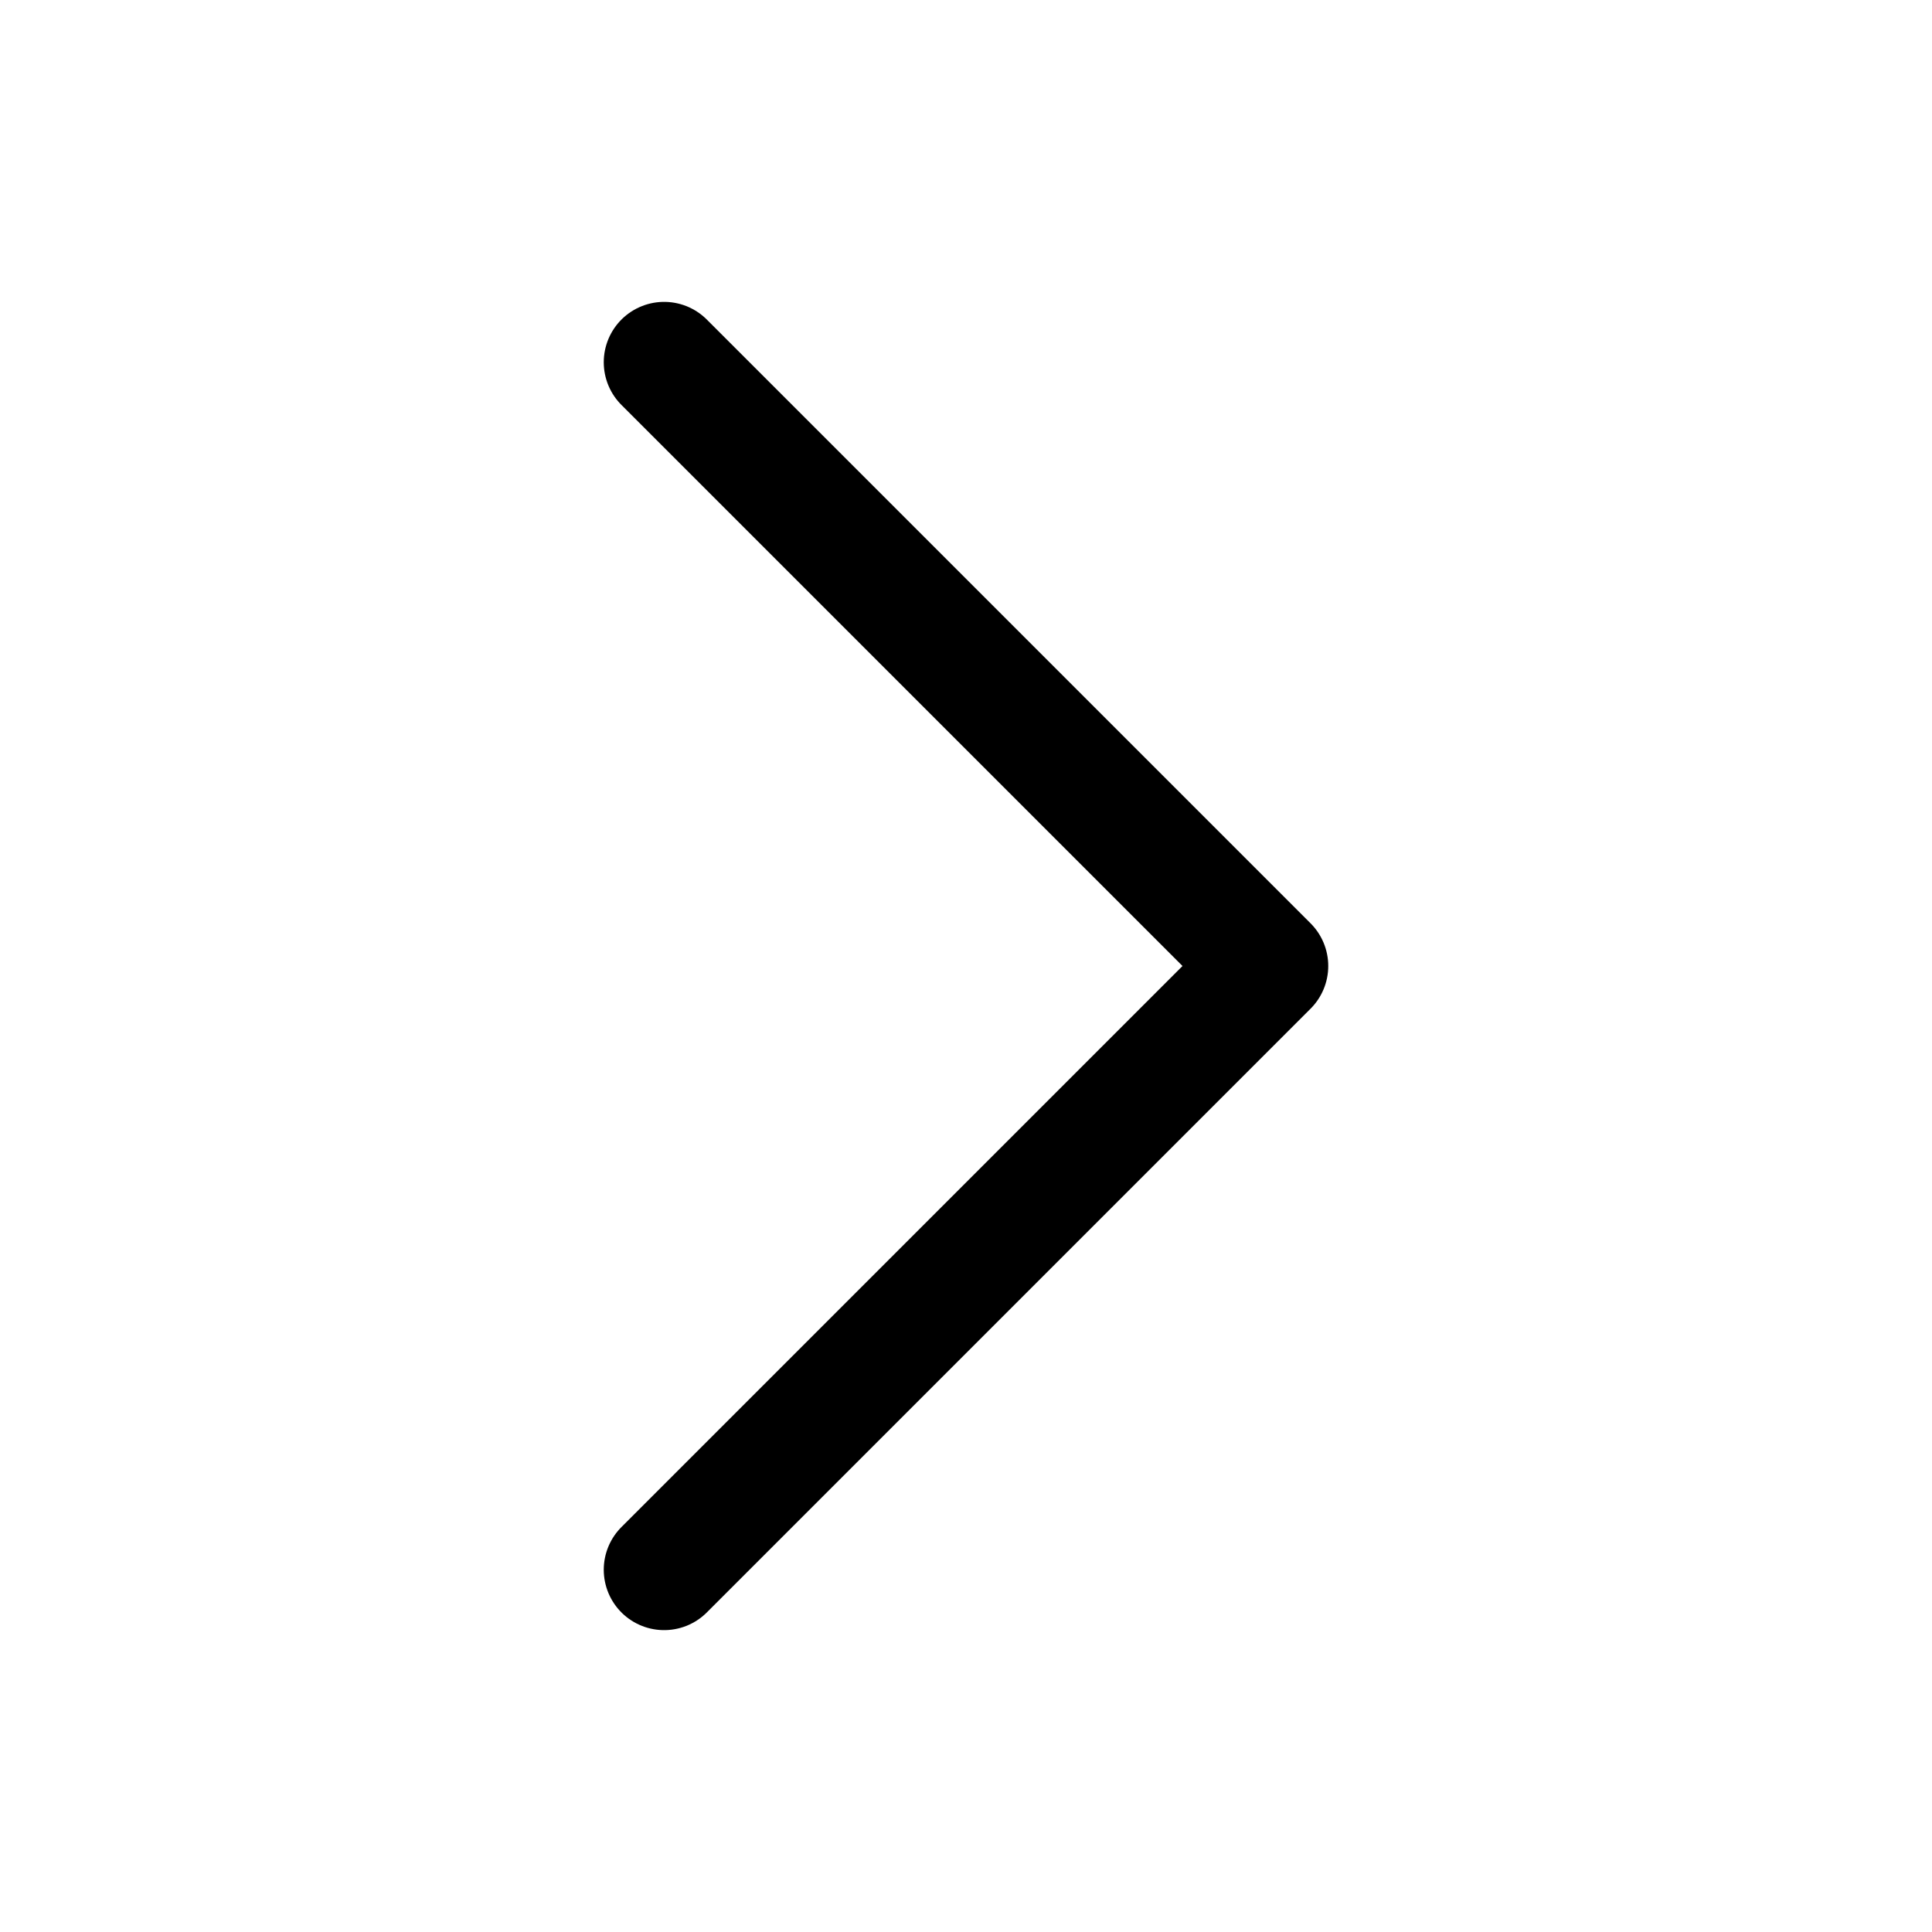
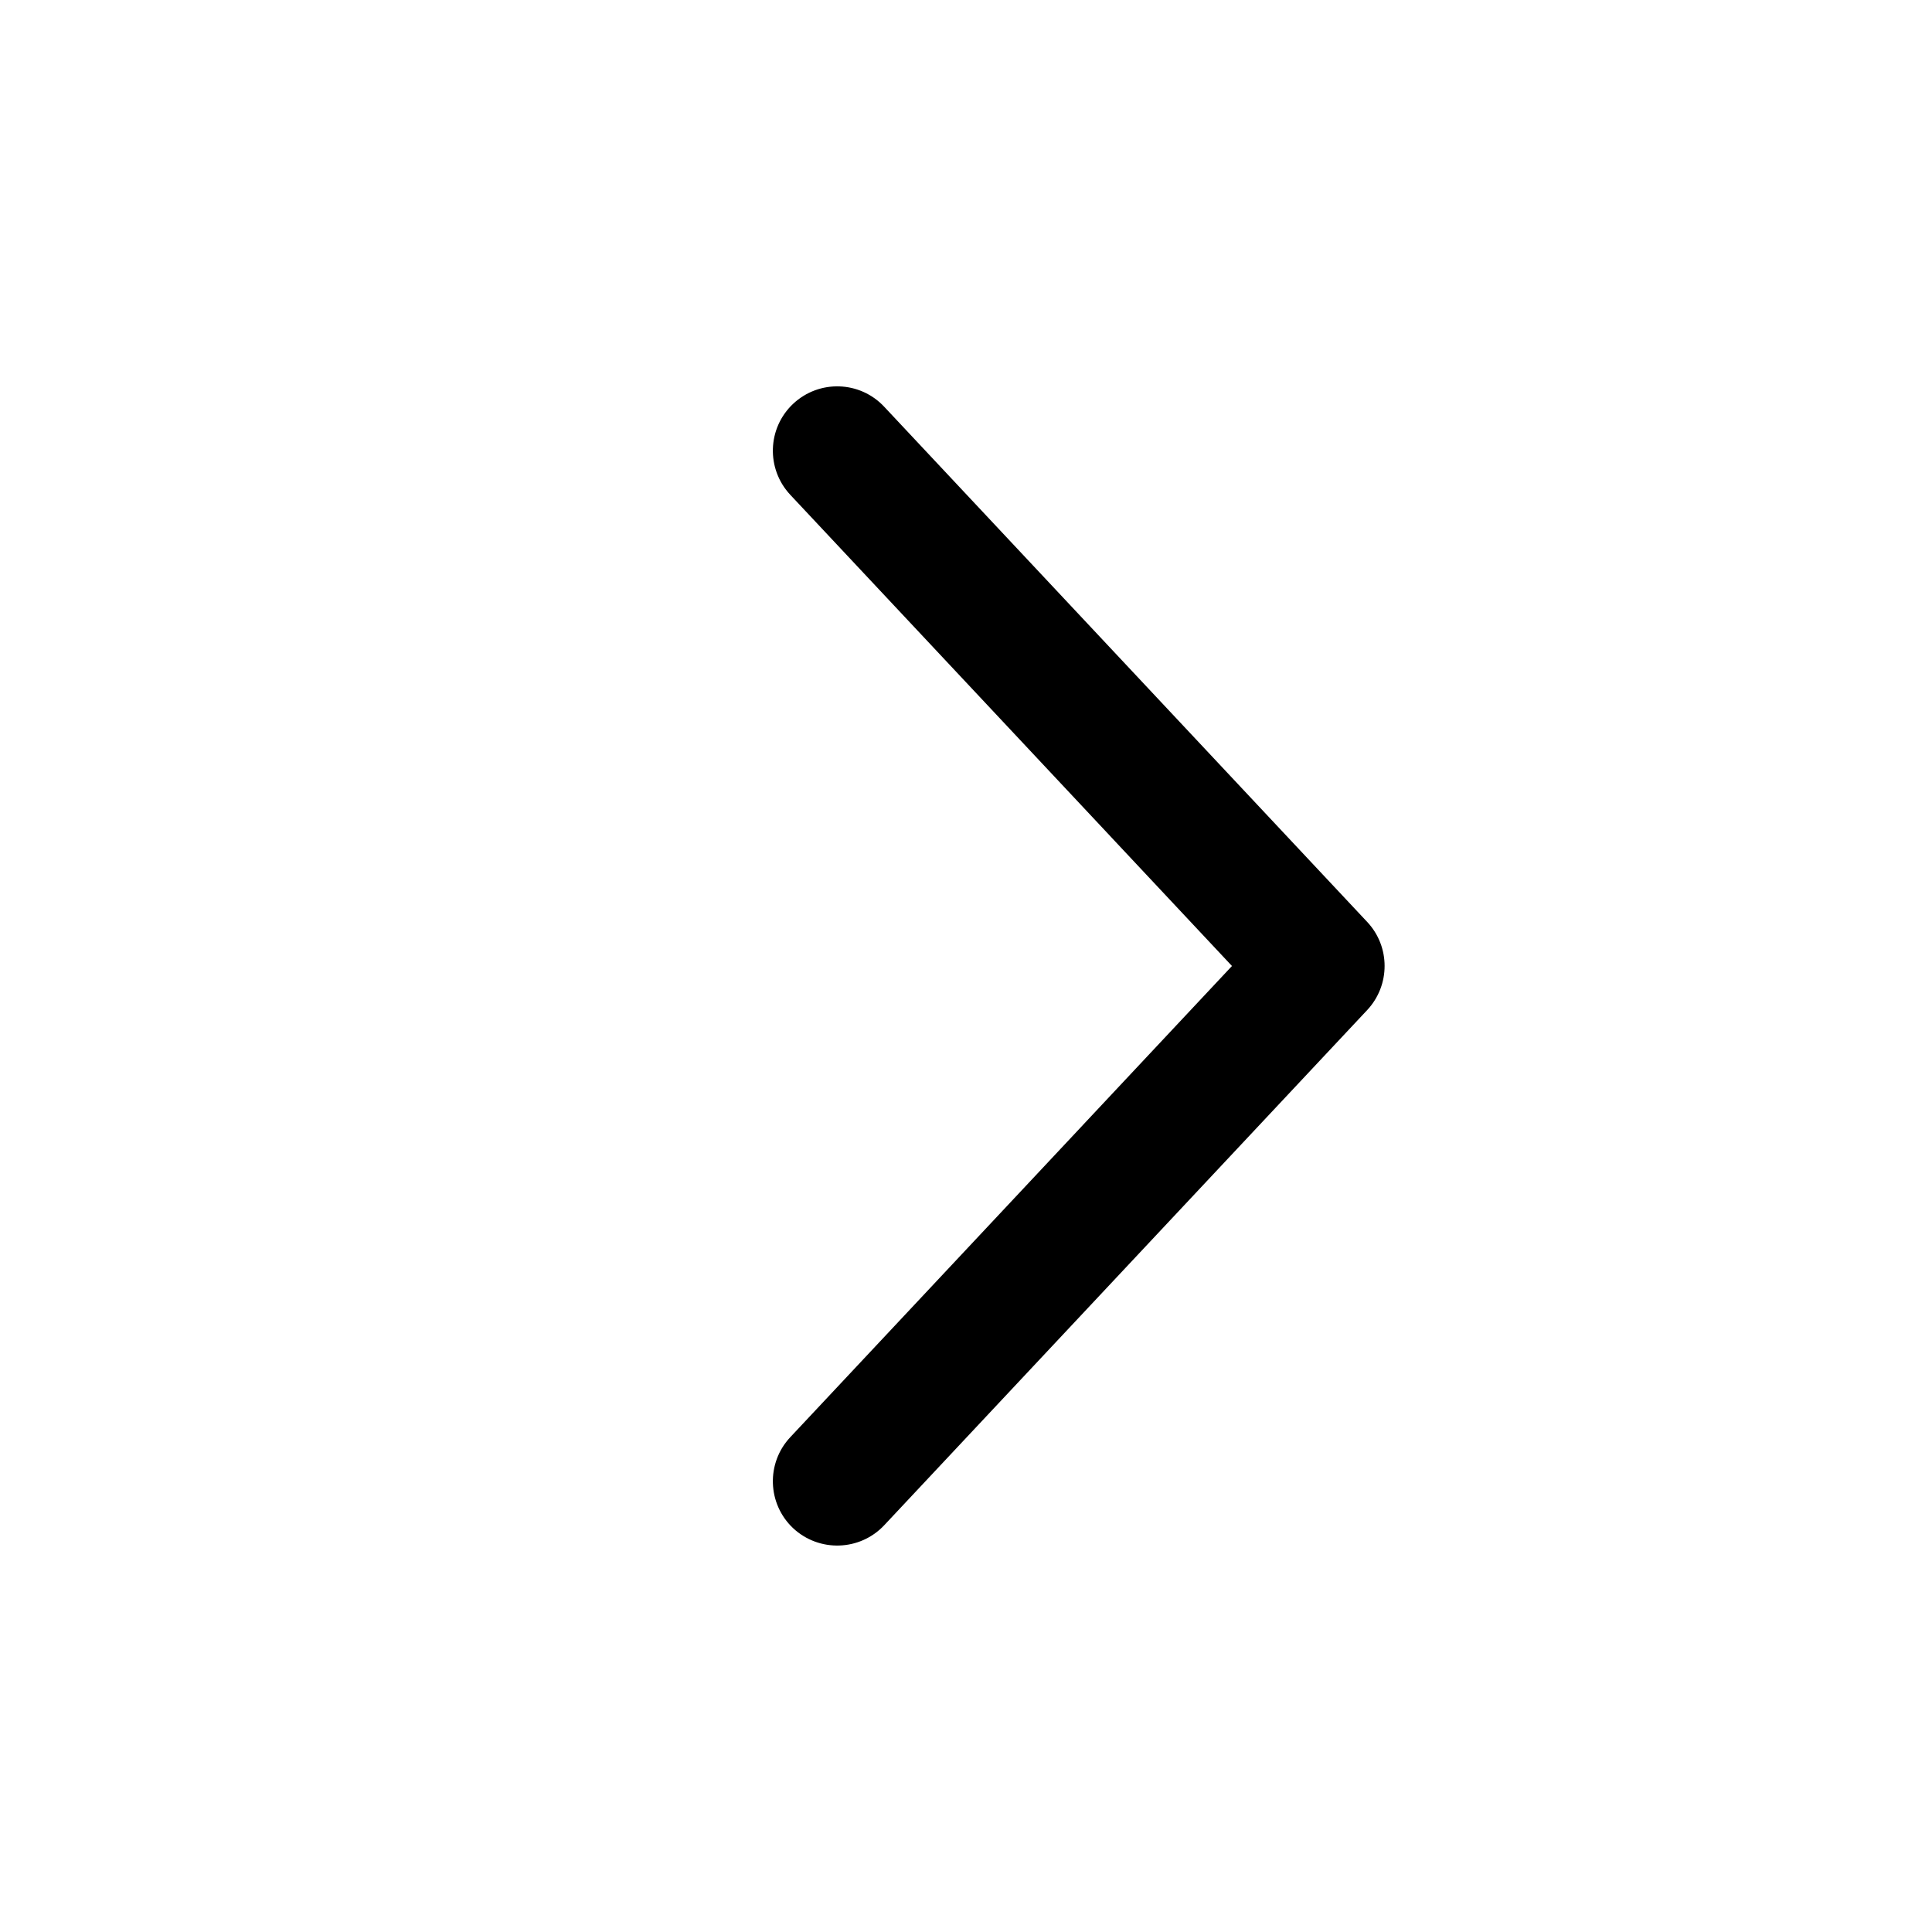
- <svg xmlns="http://www.w3.org/2000/svg" width="24" height="24" fill="none" viewBox="0 0 24 24" stroke-width="1.5" stroke="currentColor">
-   <path d="M8.25 4.5L15.75 12L8.25 19.5" stroke-linecap="round" stroke-linejoin="round" />
+ <svg xmlns="http://www.w3.org/2000/svg" width="15" height="15" viewBox="0 0 15 15" fill="none">
+   <path fill-rule="evenodd" clip-rule="evenodd" d="M6.158 3.135C6.36 2.946 6.676 2.956 6.865 3.158L10.615 7.158C10.795 7.35 10.795 7.649 10.615 7.842L6.865 11.842C6.676 12.043 6.36 12.053 6.158 11.865C5.957 11.676 5.947 11.359 6.136 11.158L9.565 7.5L6.136 3.842C5.947 3.64 5.957 3.324 6.158 3.135Z" fill="currentColor" />
</svg>
